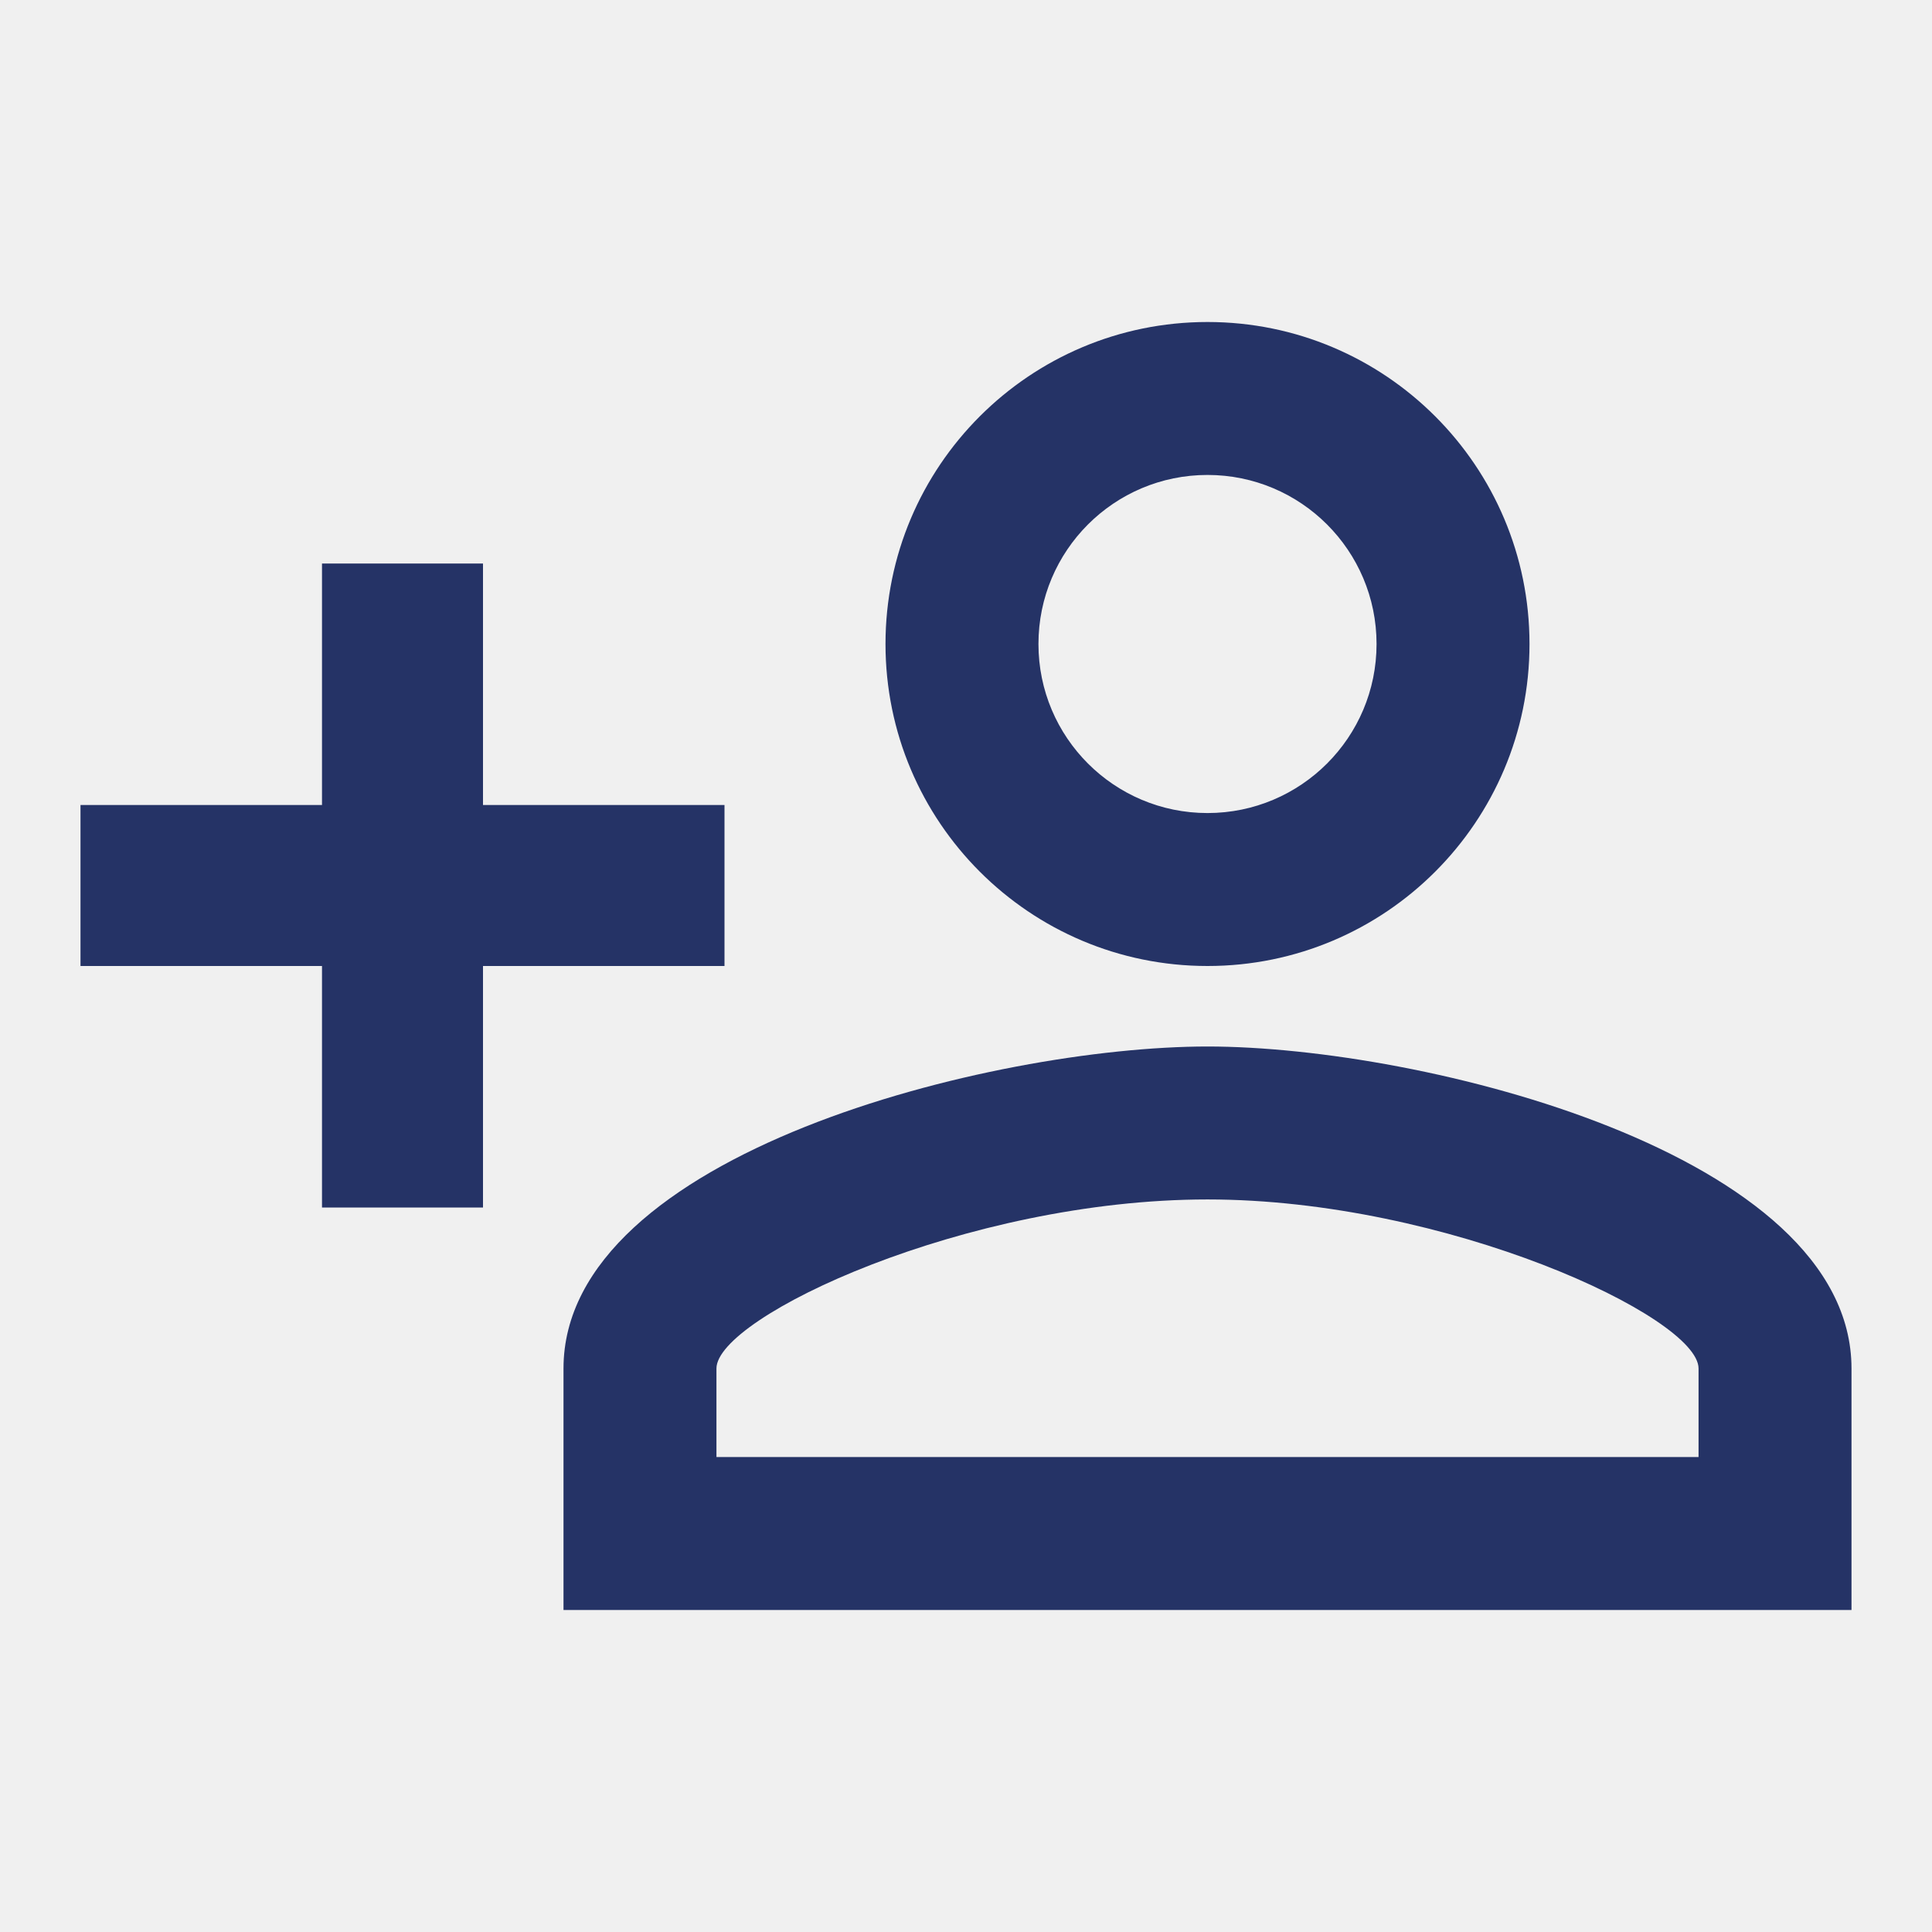
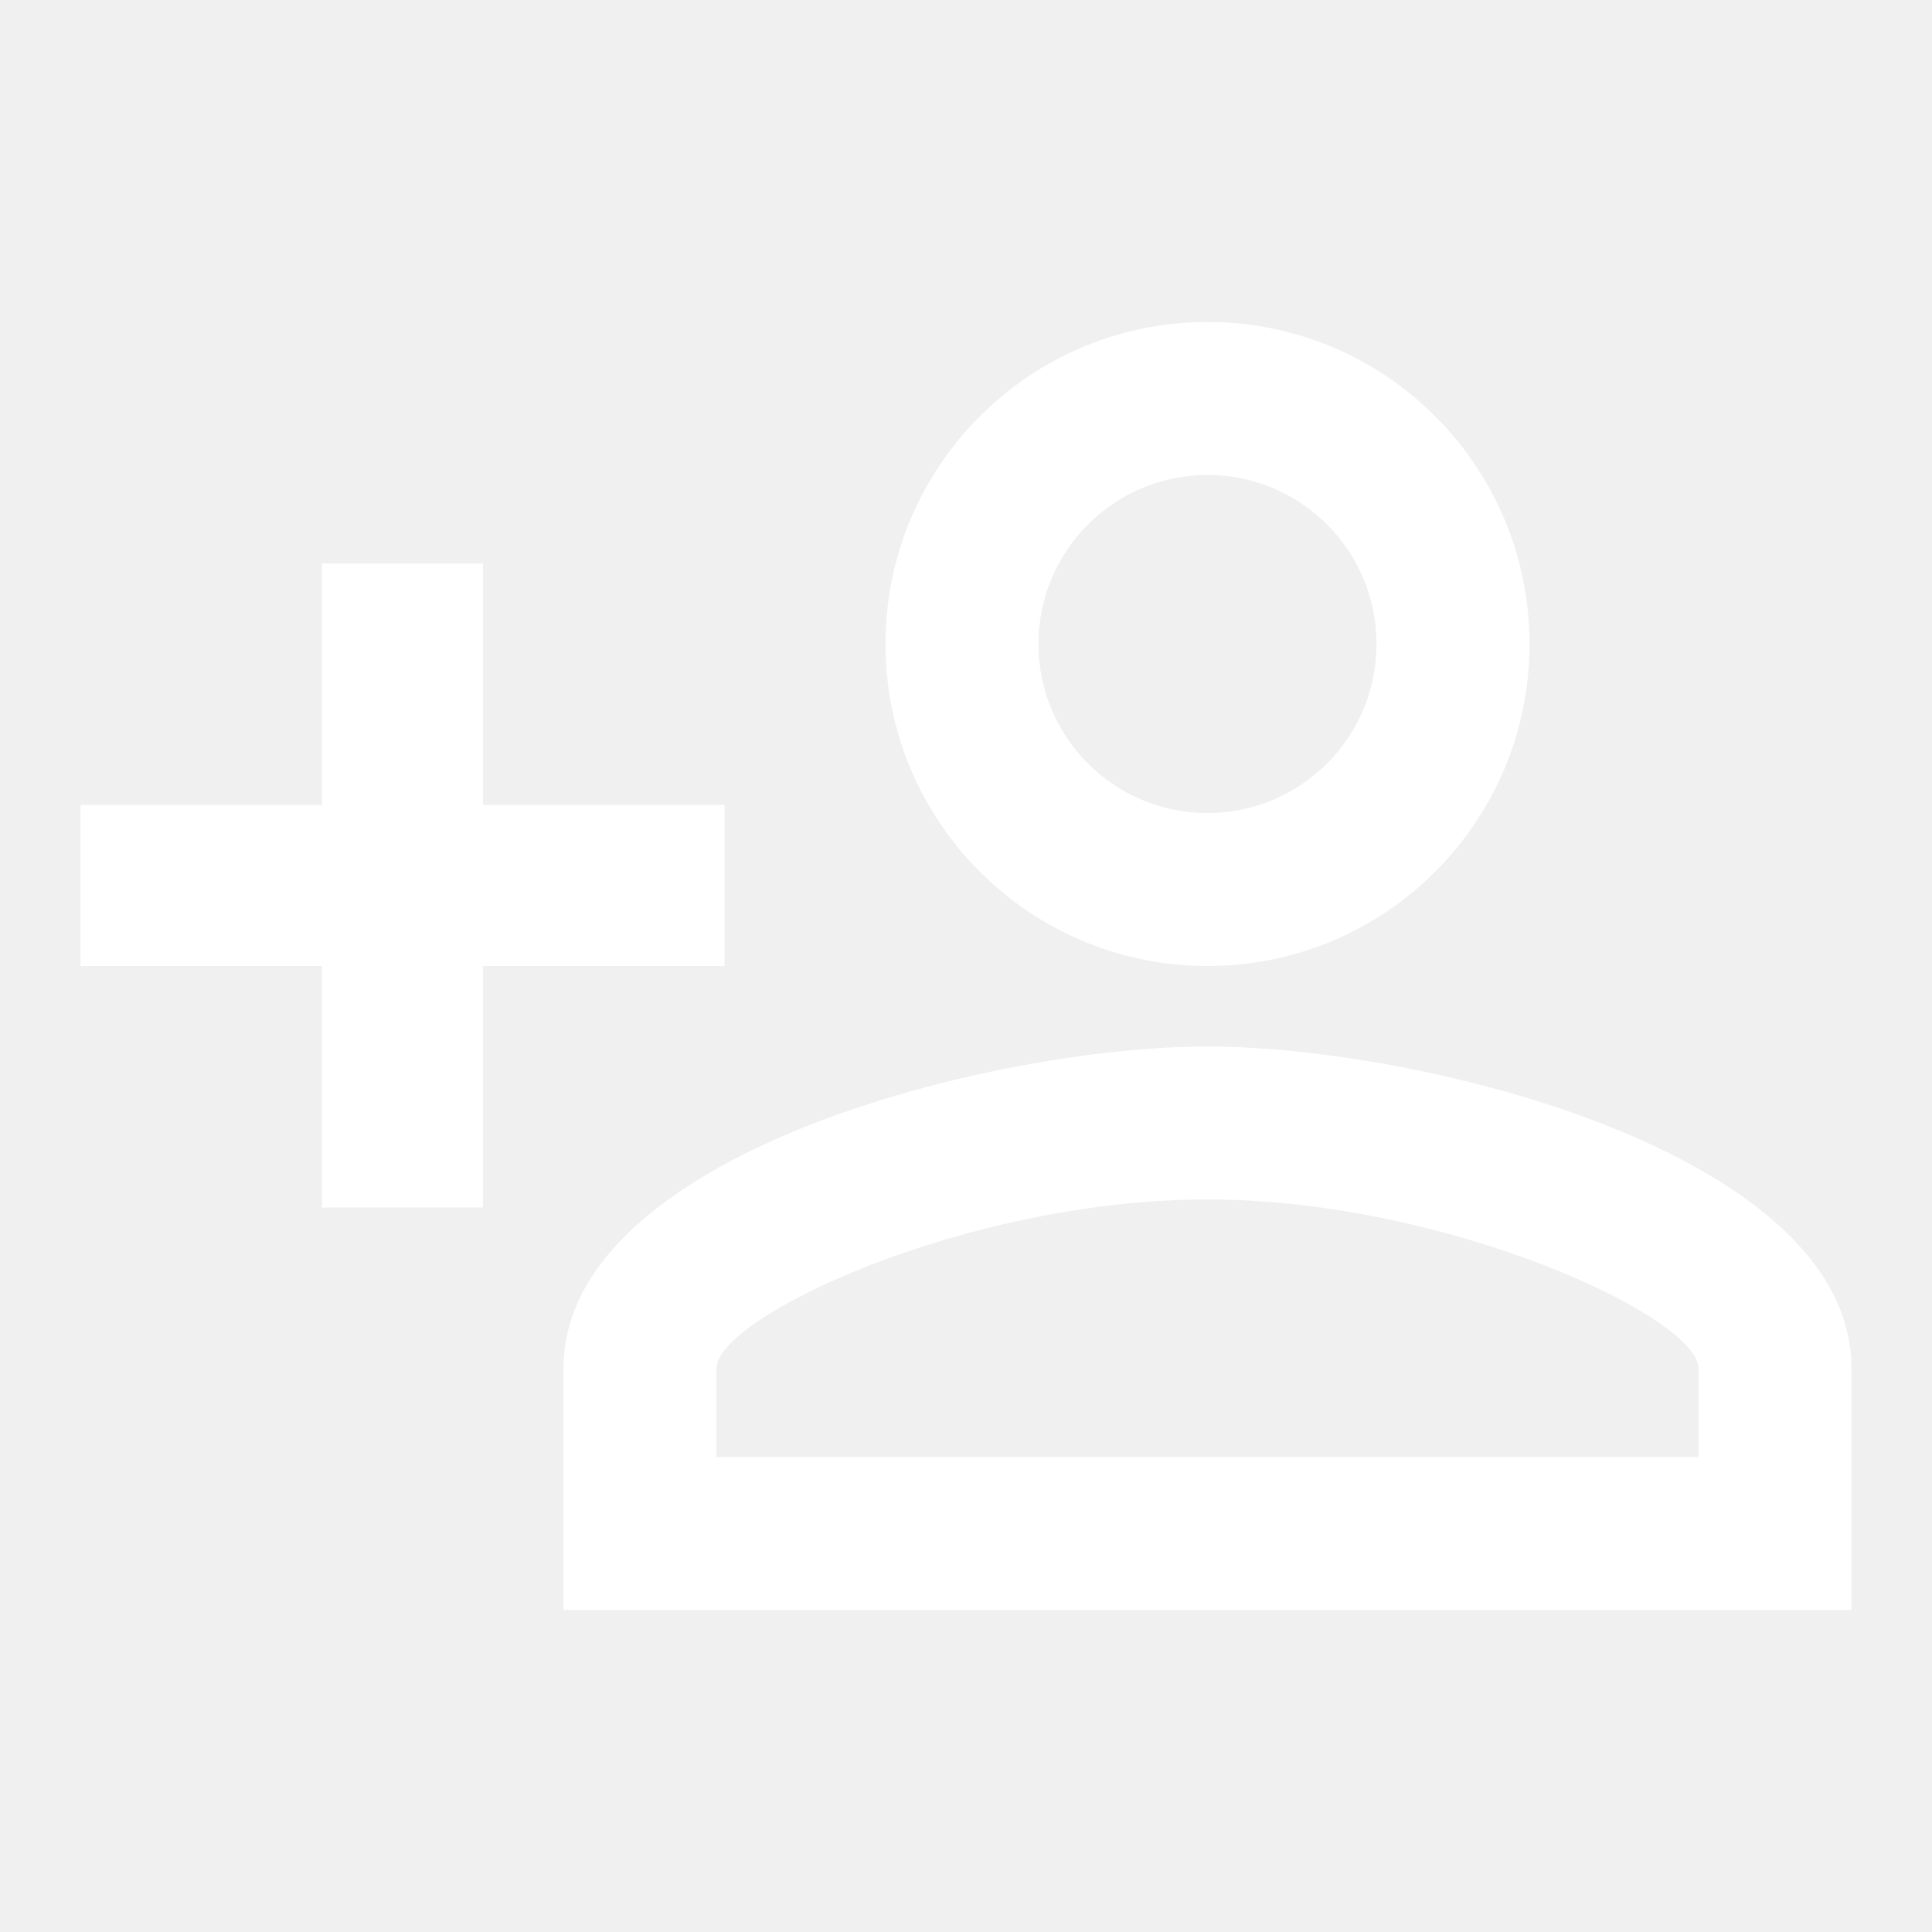
<svg xmlns="http://www.w3.org/2000/svg" width="24" height="24" viewBox="0 0 24 24">
-   <path fill="#253366" d="M15 4a4 4 0 0 0-4 4a4 4 0 0 0 4 4a4 4 0 0 0 4-4a4 4 0 0 0-4-4m0 1.9a2.1 2.1 0 1 1 0 4.2A2.1 2.1 0 0 1 12.9 8A2.1 2.1 0 0 1 15 5.9M4 7v3H1v2h3v3h2v-3h3v-2H6V7zm11 6c-2.67 0-8 1.33-8 4v3h16v-3c0-2.67-5.33-4-8-4m0 1.9c2.97 0 6.1 1.46 6.1 2.1v1.1H8.9V17c0-.64 3.1-2.1 6.1-2.1" />
+   <path fill="#fff" d="M15 4a4 4 0 0 0-4 4a4 4 0 0 0 4 4a4 4 0 0 0 4-4a4 4 0 0 0-4-4m0 1.9a2.1 2.1 0 1 1 0 4.2A2.1 2.1 0 0 1 12.9 8A2.1 2.1 0 0 1 15 5.9M4 7v3H1v2h3v3h2v-3h3v-2H6V7zm11 6c-2.67 0-8 1.33-8 4v3h16v-3c0-2.67-5.33-4-8-4m0 1.9c2.97 0 6.1 1.46 6.1 2.1v1.1H8.9V17c0-.64 3.1-2.1 6.1-2.1" />
</svg>
